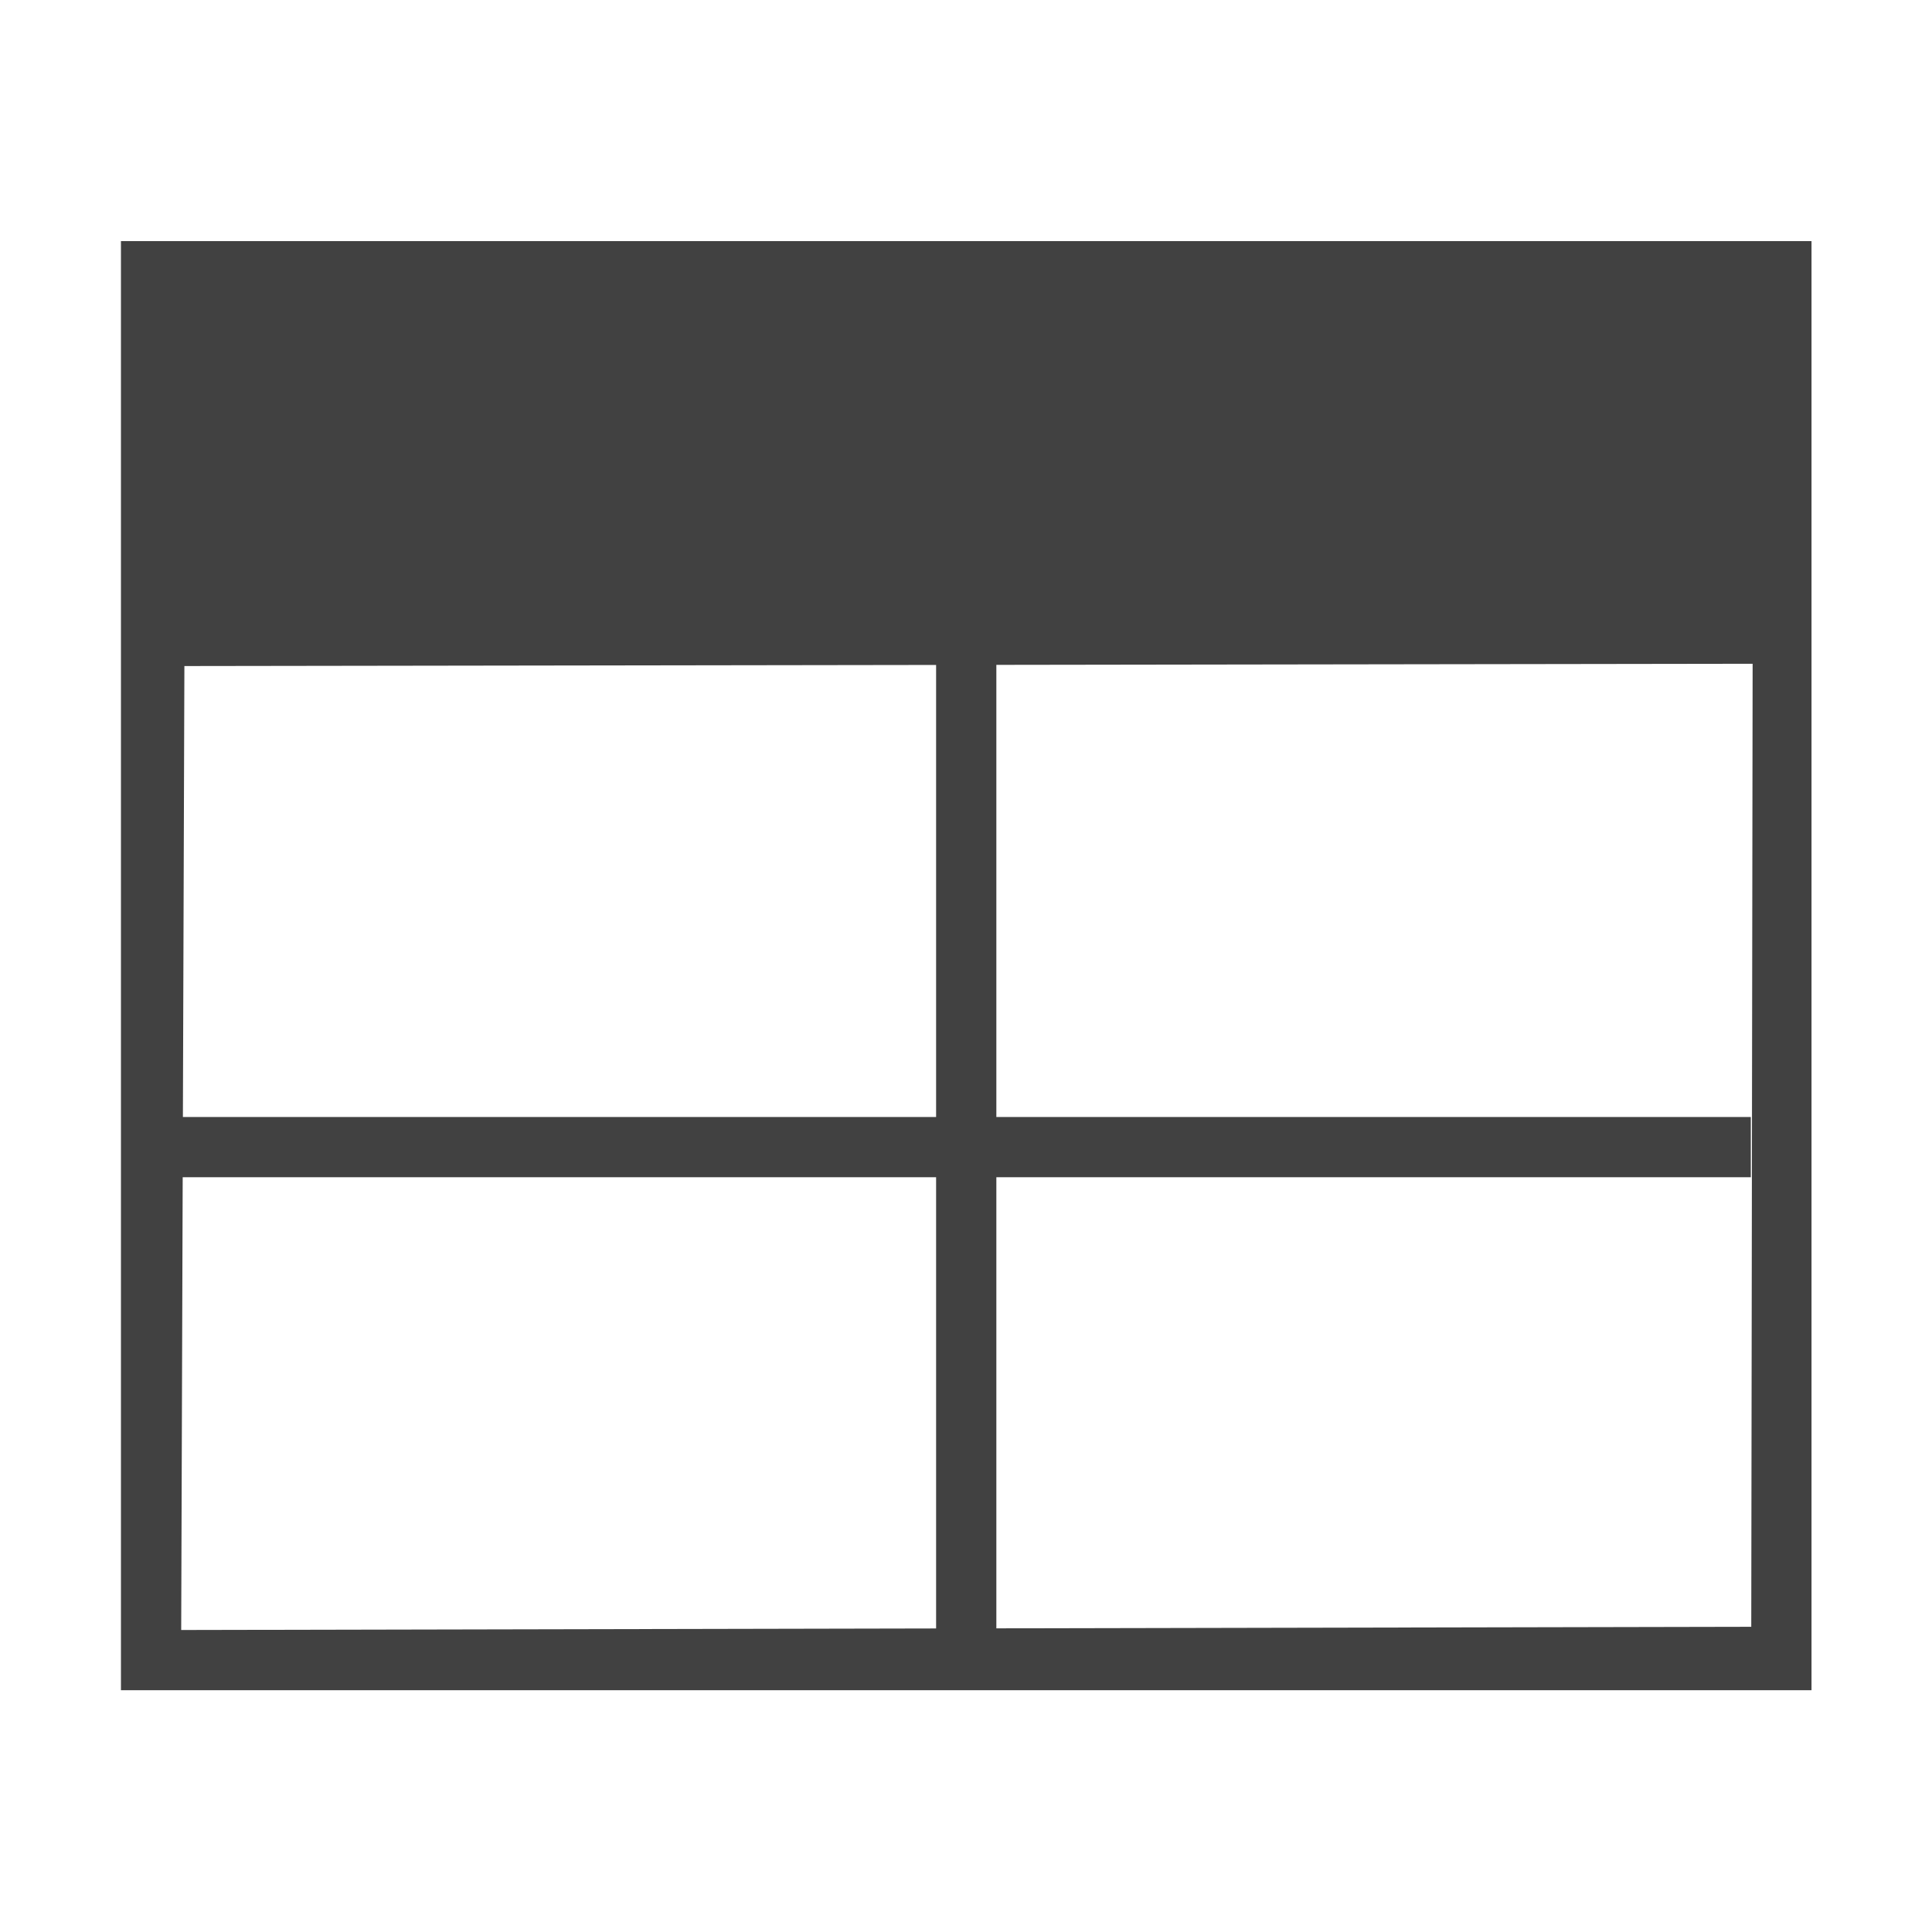
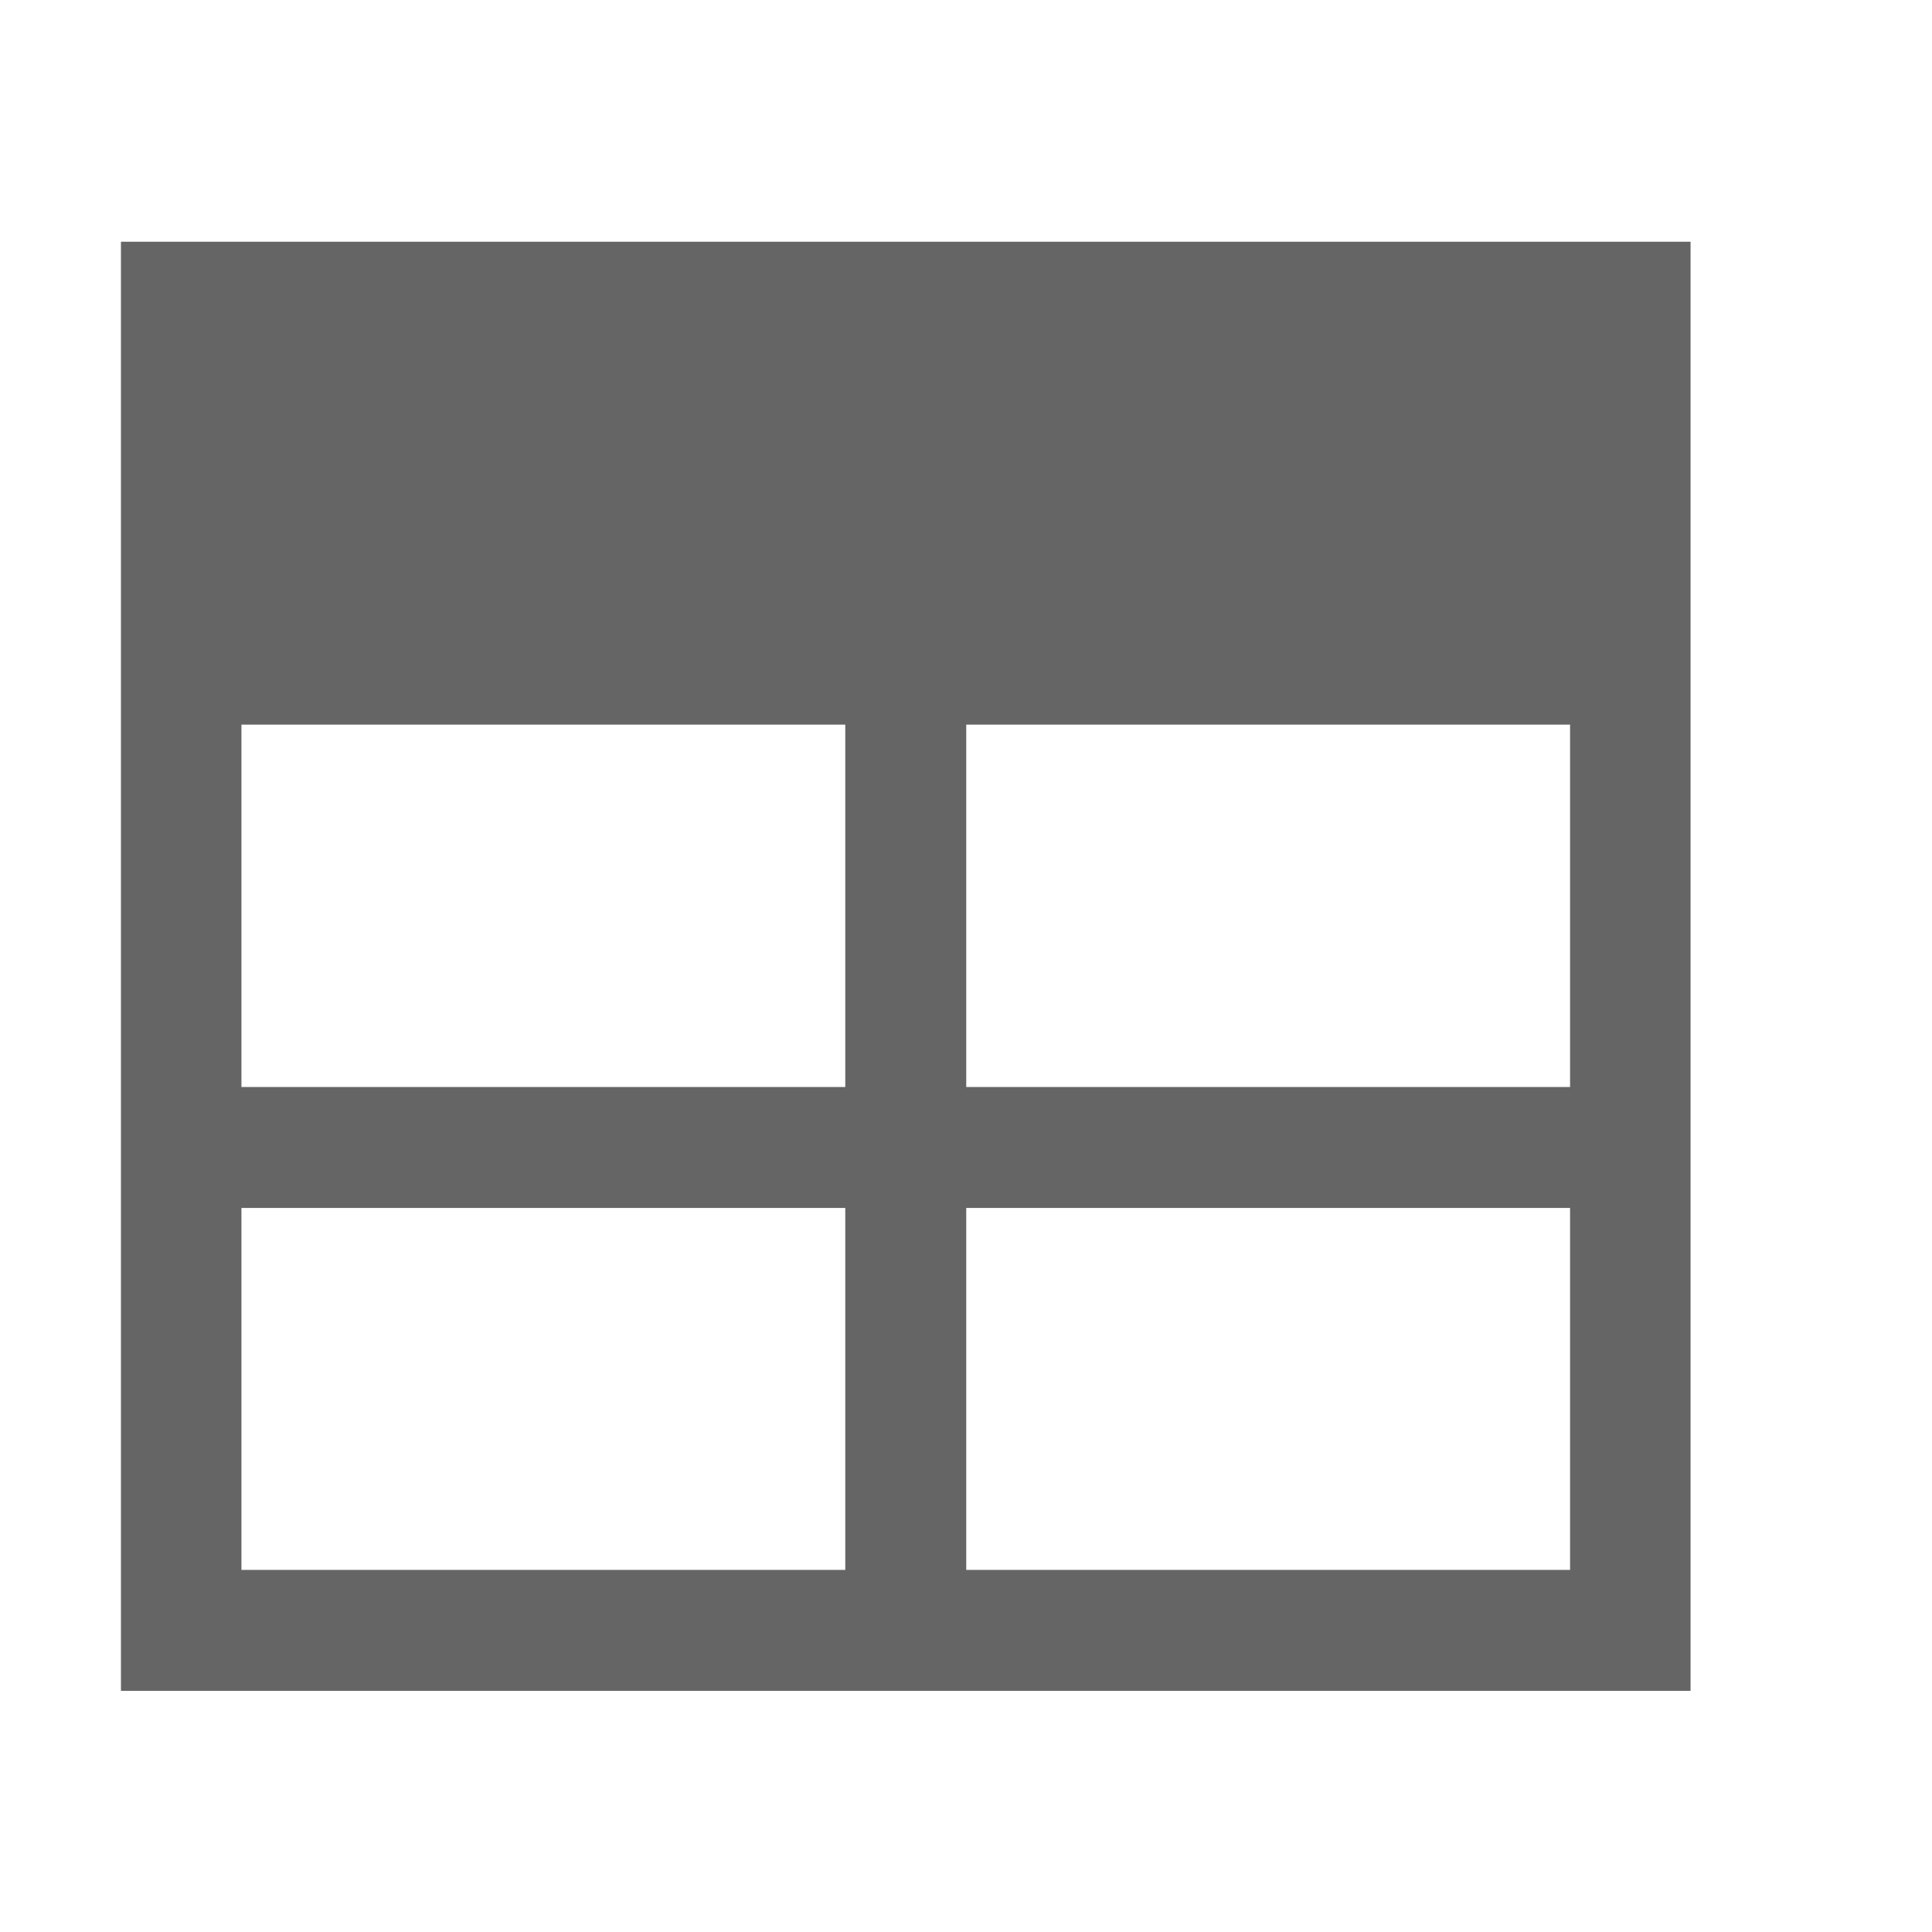
- <svg xmlns="http://www.w3.org/2000/svg" width="16" height="16" viewBox="0 0 4.233 4.233" version="1.1" id="svg853">
+ <svg xmlns="http://www.w3.org/2000/svg" id="svg853" version="1.1" viewBox="0 0 4.233 4.233" height="16" width="16">
  <defs id="defs847" />
-   <g id="layer1" transform="translate(0,-292.7667)">
-     <a id="a4566">
+   <g transform="translate(0,-292.7667)" id="layer1">
+     <a transform="translate(0,3.2655e-4)" id="a4566">
      <g id="g854">
-         <path id="rect848" style="fill:#414141;fill-opacity:1;stroke:none;stroke-width:0.265" d="M 0.397,295.214 H 3.836 v 0.132 H 0.397 Z m 1.654,-0.992 h 0.132 v 2.117 H 2.051 Z m -1.647,0.004 -0.007,2.112 3.44,-0.007 0.003,-2.11 z m -0.139,0.657 v -1.588 H 2.117 3.969 v 1.588 1.587 H 2.117 0.265 Z" />
+         <path d="M 0.529,295.148 H 3.44 v 0.265 H 0.529 Z m 1.323,-0.794 h 0.265 v 1.852 H 1.852 Z m -1.323,0 v 1.852 H 3.44 l 2e-7,-1.852 z M 0.265,293.296 H 3.704 v 3.175 H 0.265 Z" style="fill:#656565;fill-opacity:1;stroke:none;stroke-width:0.241" id="rect848" />
      </g>
    </a>
  </g>
</svg>
